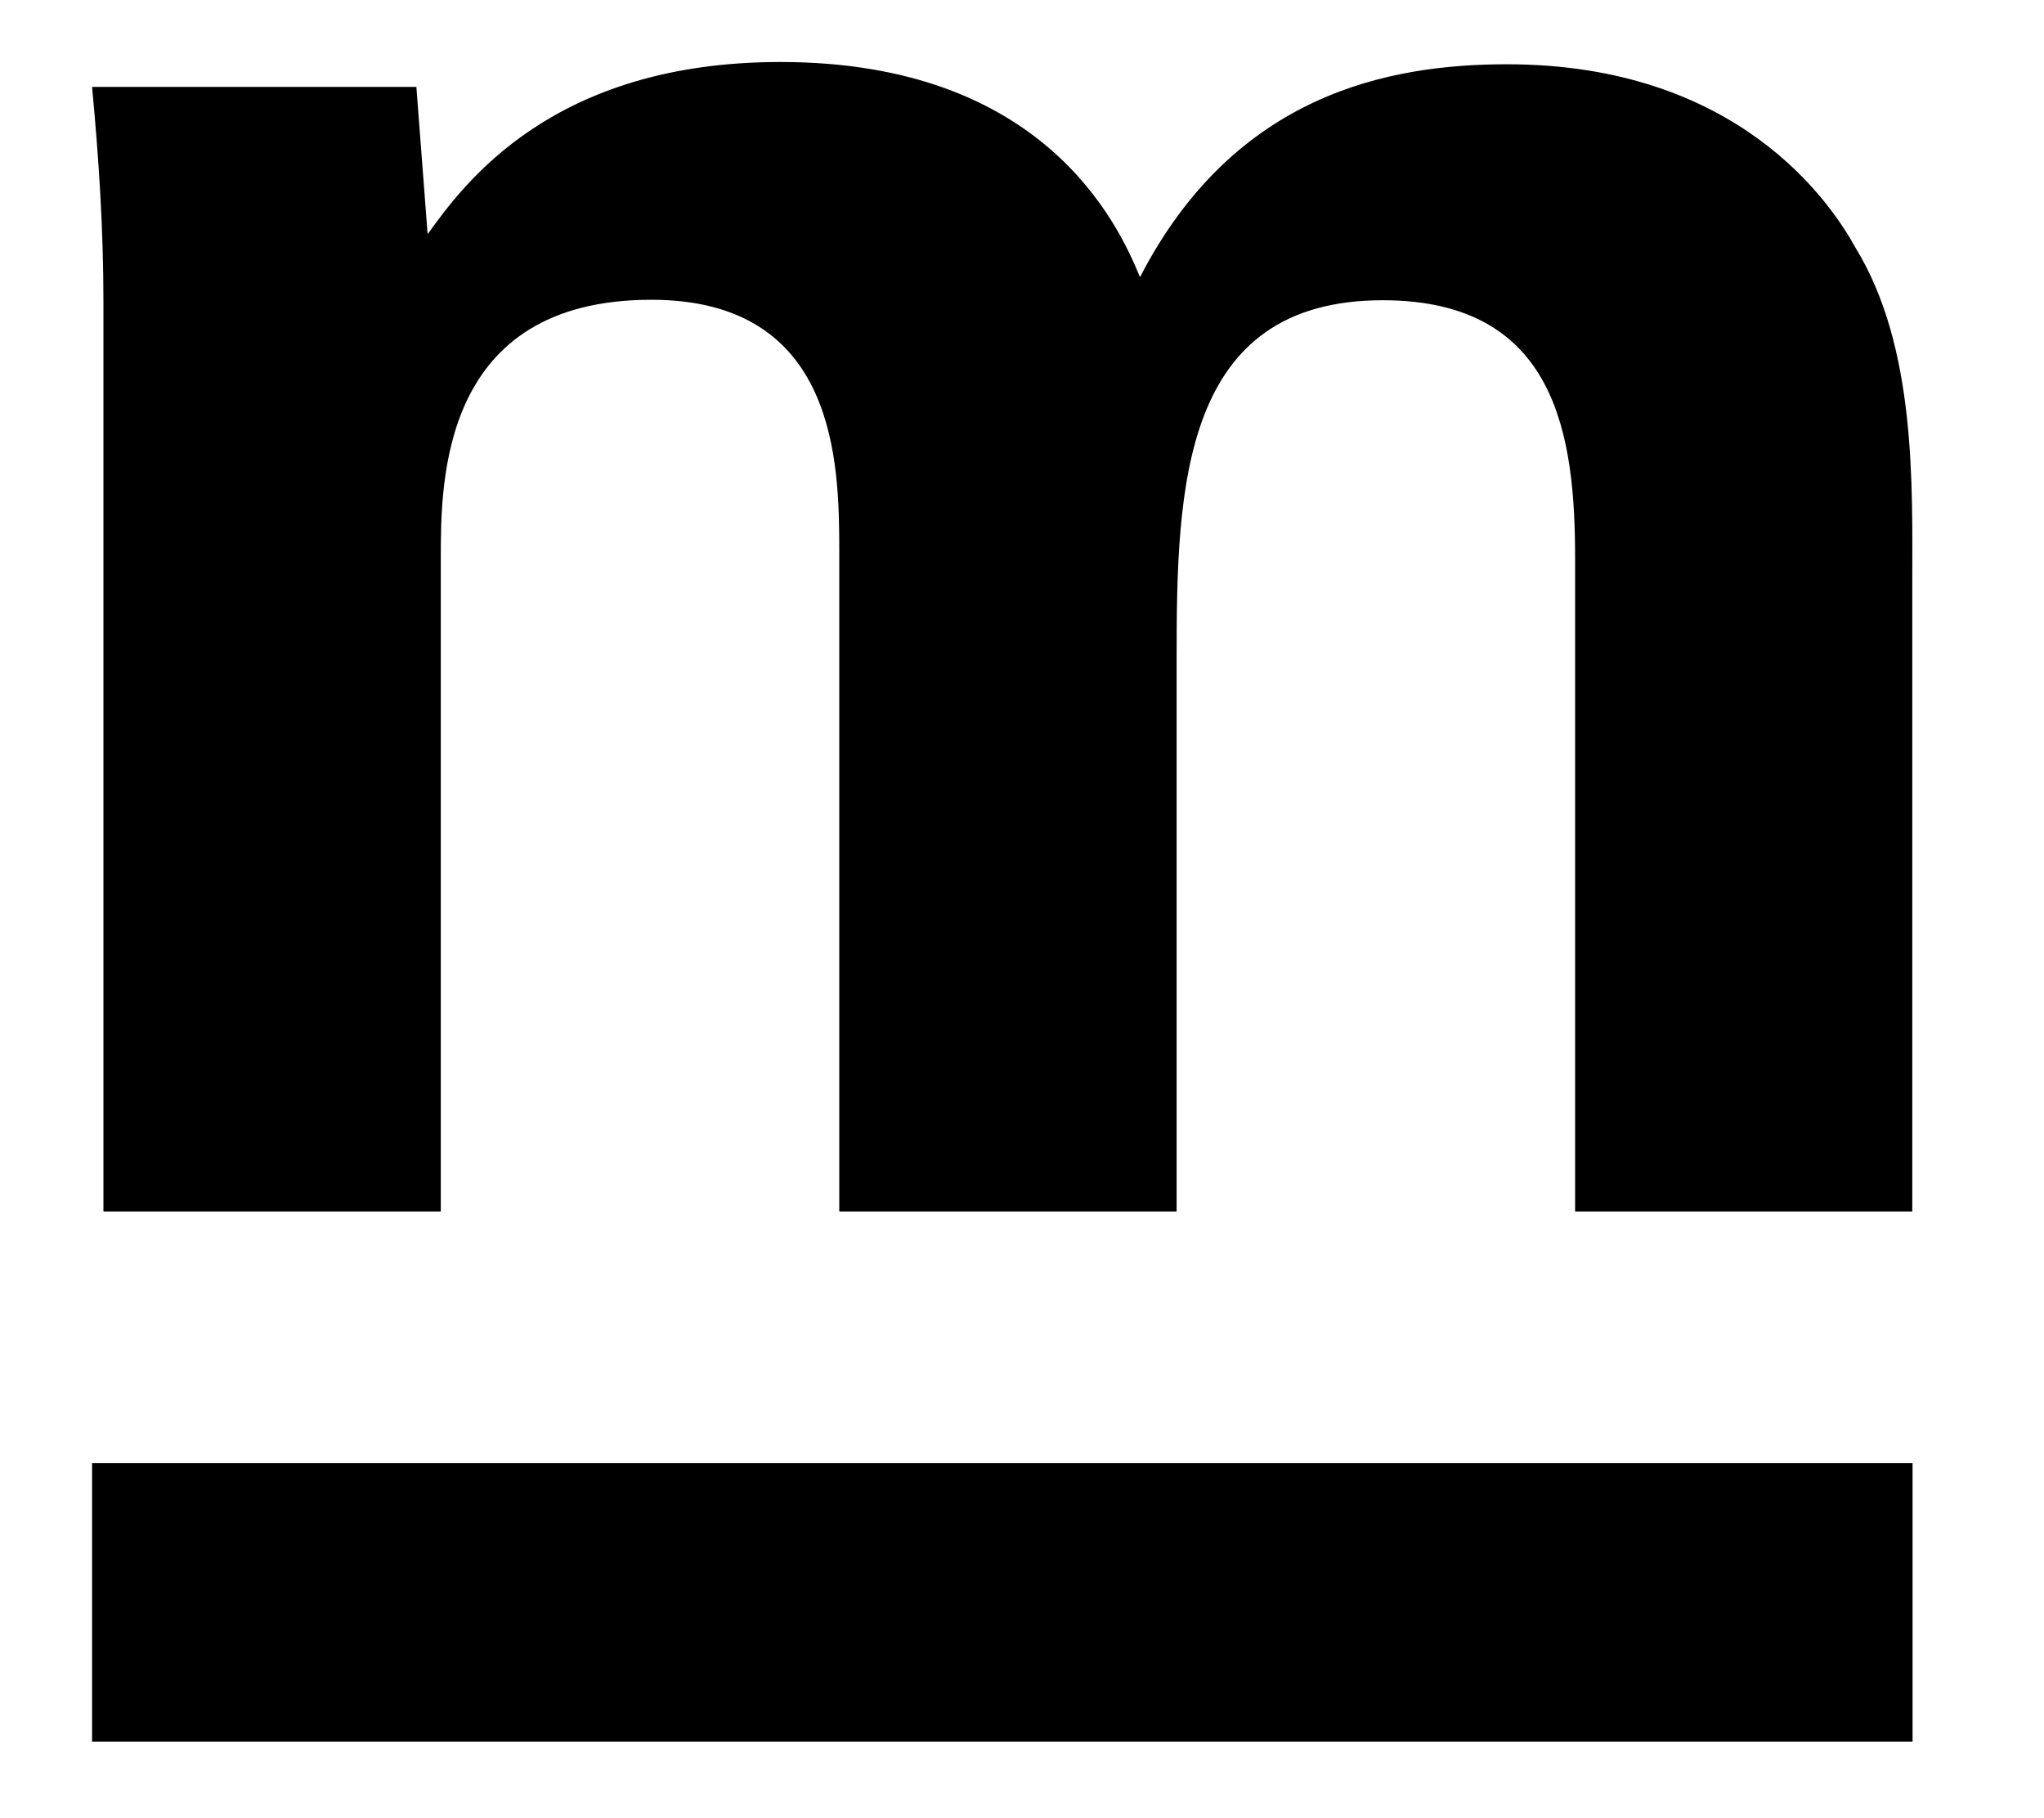
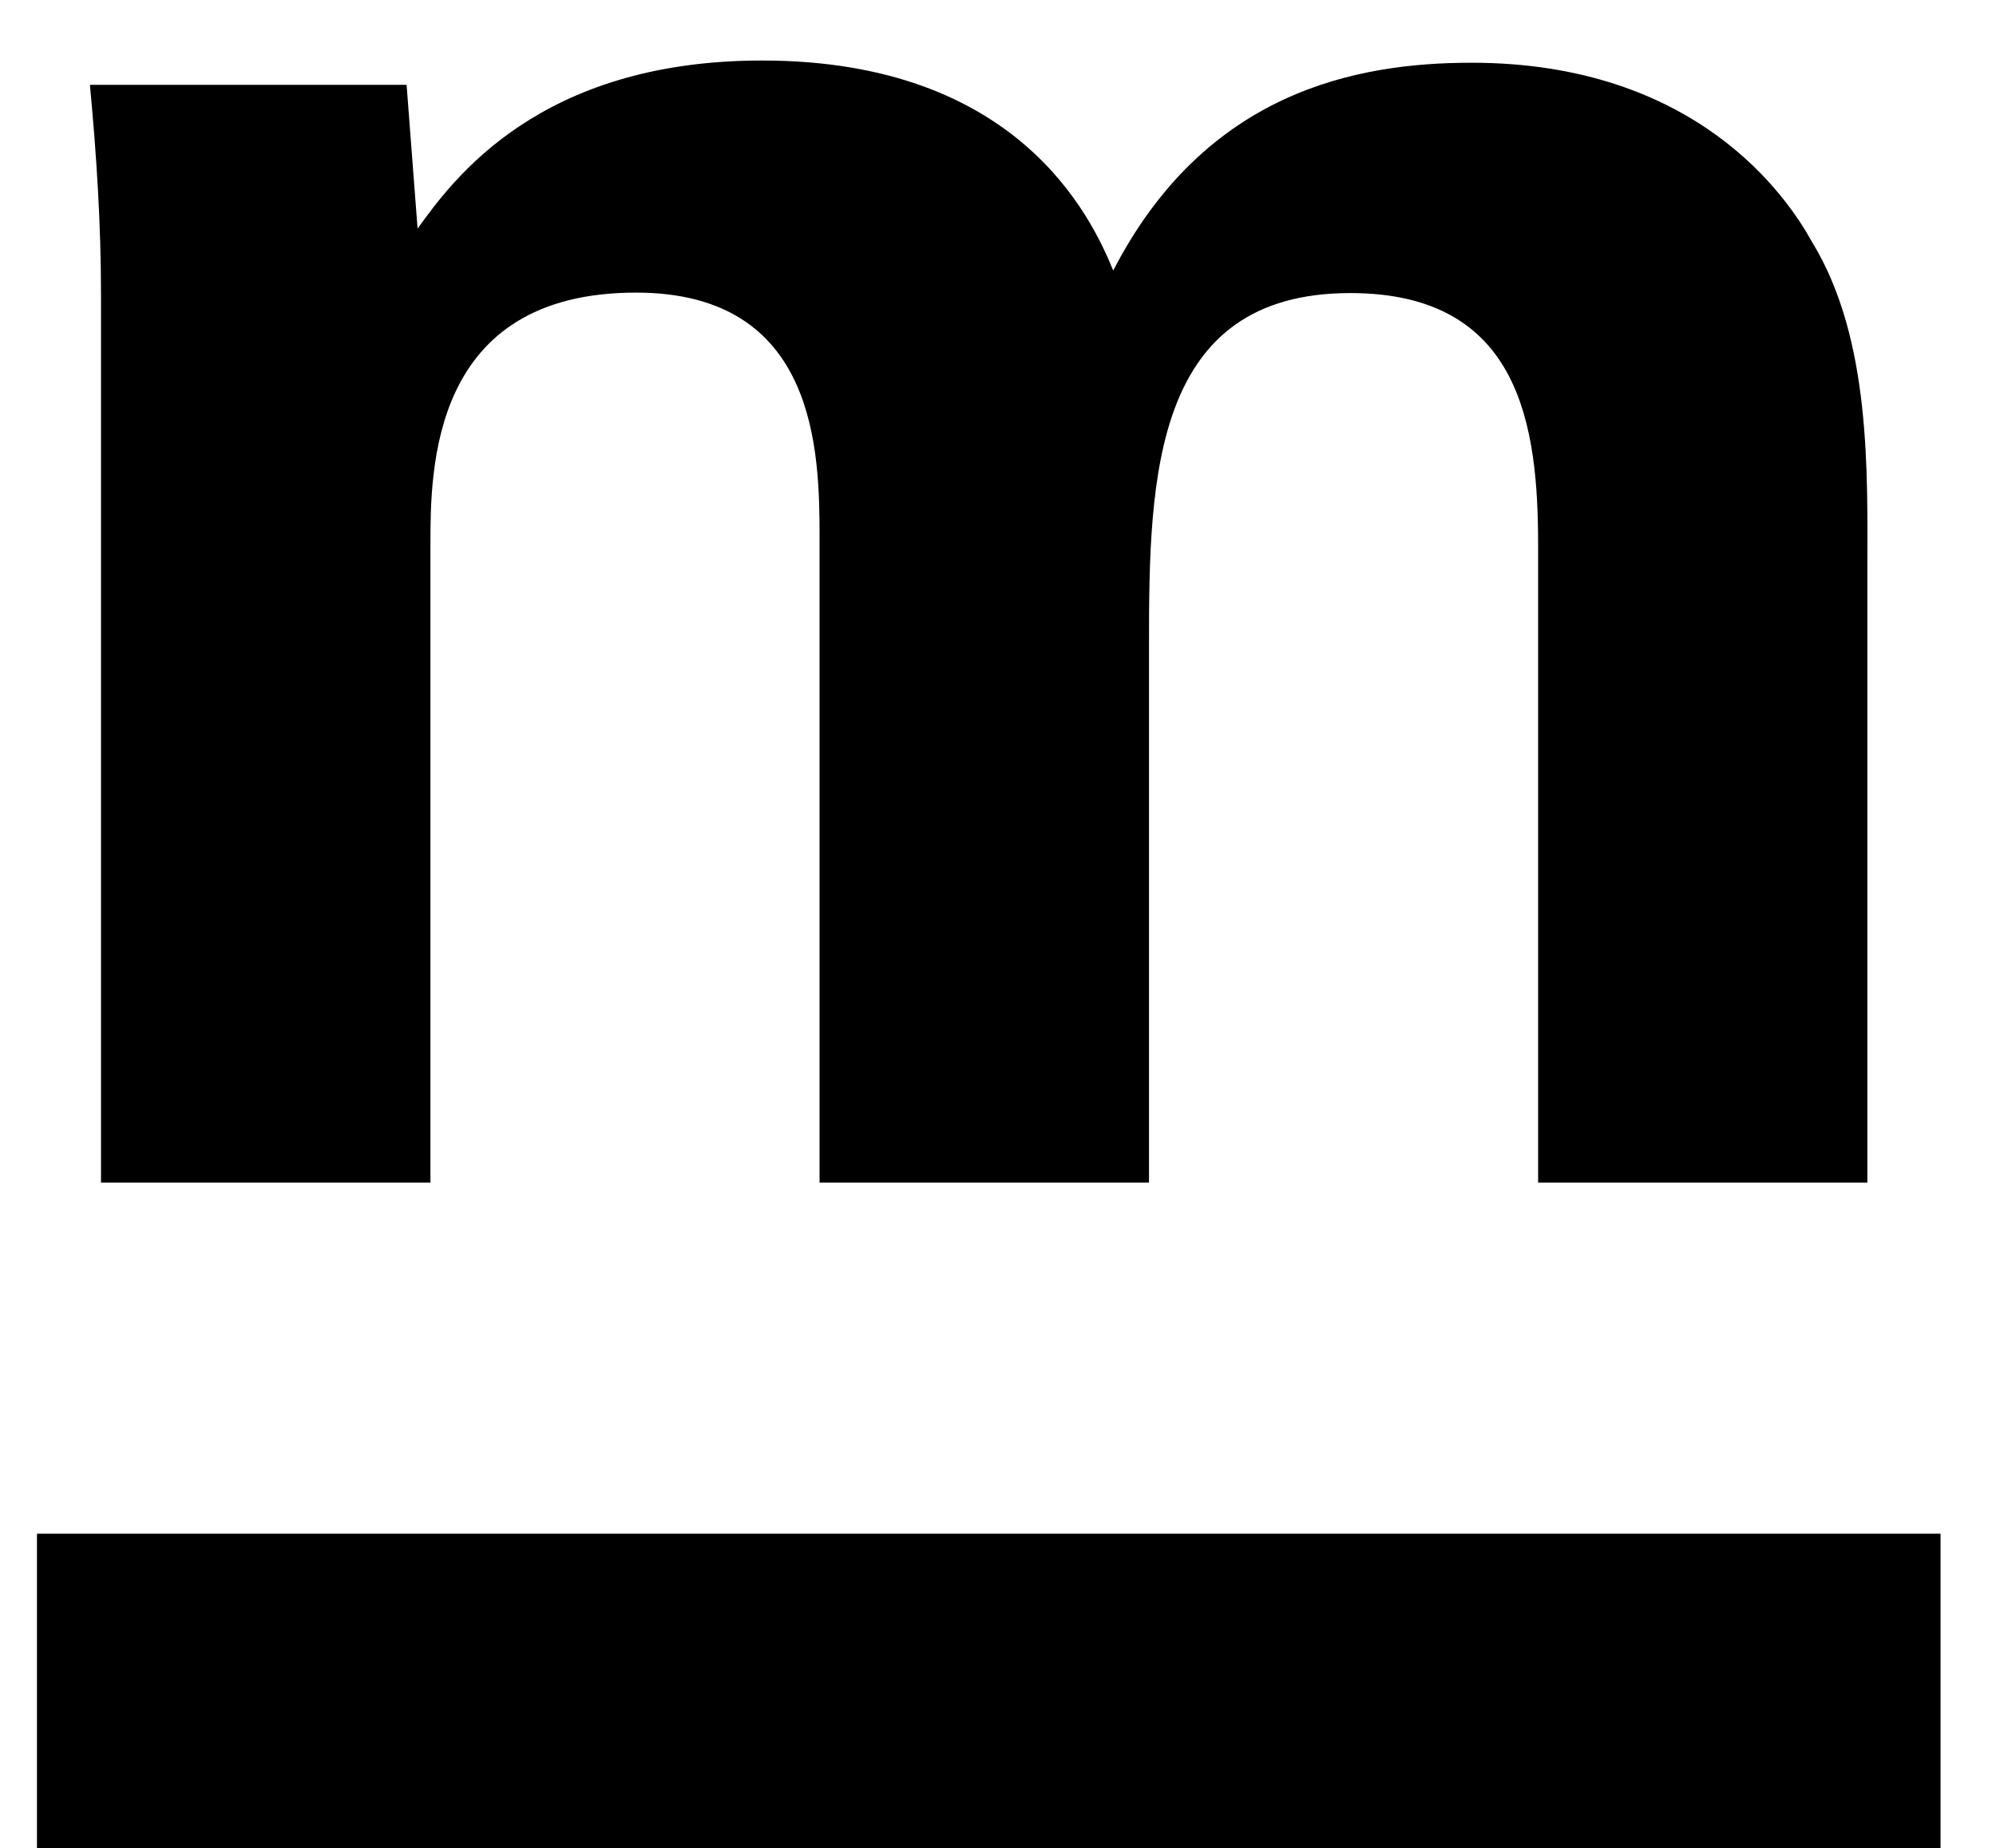
- <svg viewBox="0 0 216 192">
+ <svg viewBox="0 0 216 200">
  <path id="m" d="M10.93,31.91c0-7.65-.48-15.07-1.2-22.73H44l1.19,15.56C49,19.47,58.3,6.55,82.47,6.55c27.76,0,35.65,17,38,22.73,10-19.38,26.32-22.49,38.77-22.49,24.4,0,34.21,14.6,36.84,19.38,6.46,10.53,6,25.12,6,35.65V128H166.45V59c0-12.92-1.91-27.28-20.33-27.28-21.3,0-21.78,19.86-21.78,37.81V128H88.69V58.23c0-9.33-.24-26.56-19.86-26.56C46.58,31.67,46.58,50.82,46.58,59V128H10.93Z" />
-   <path id="line" d="M9.73,154.58H202.11V184H9.73Z" />
+   <rect id="line" x="4" y="166" width="206" height="36" />
</svg>
